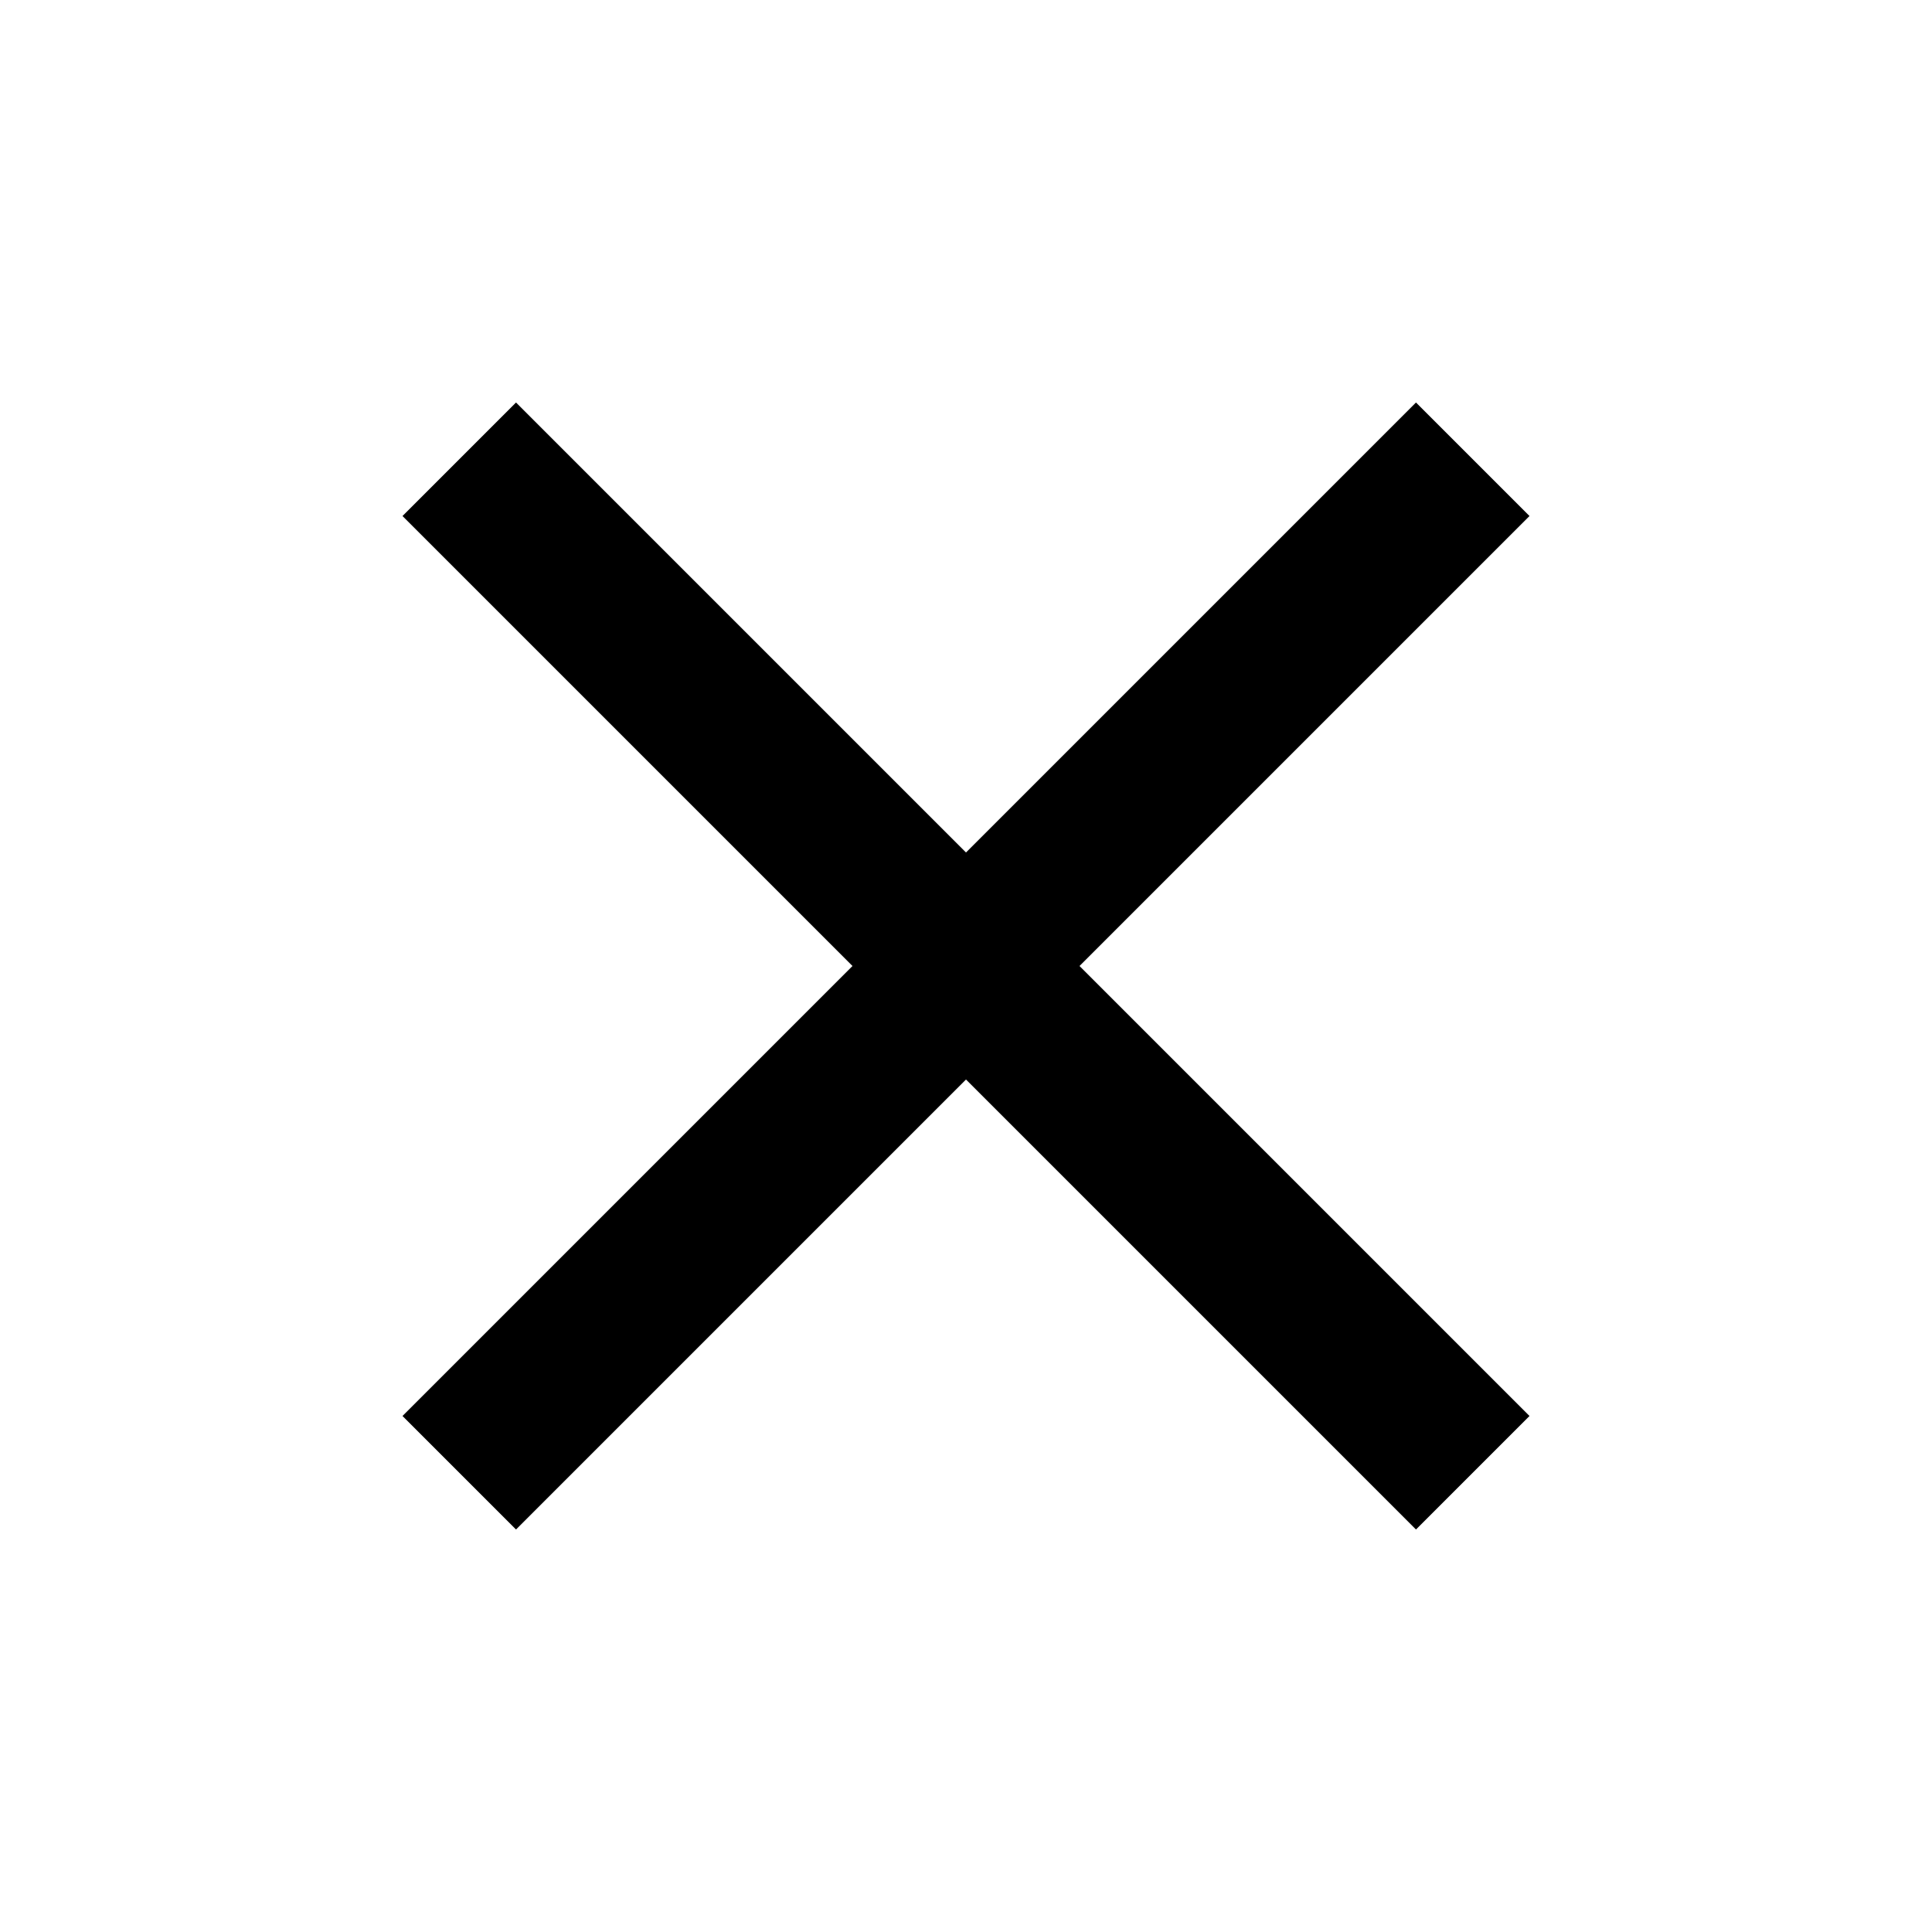
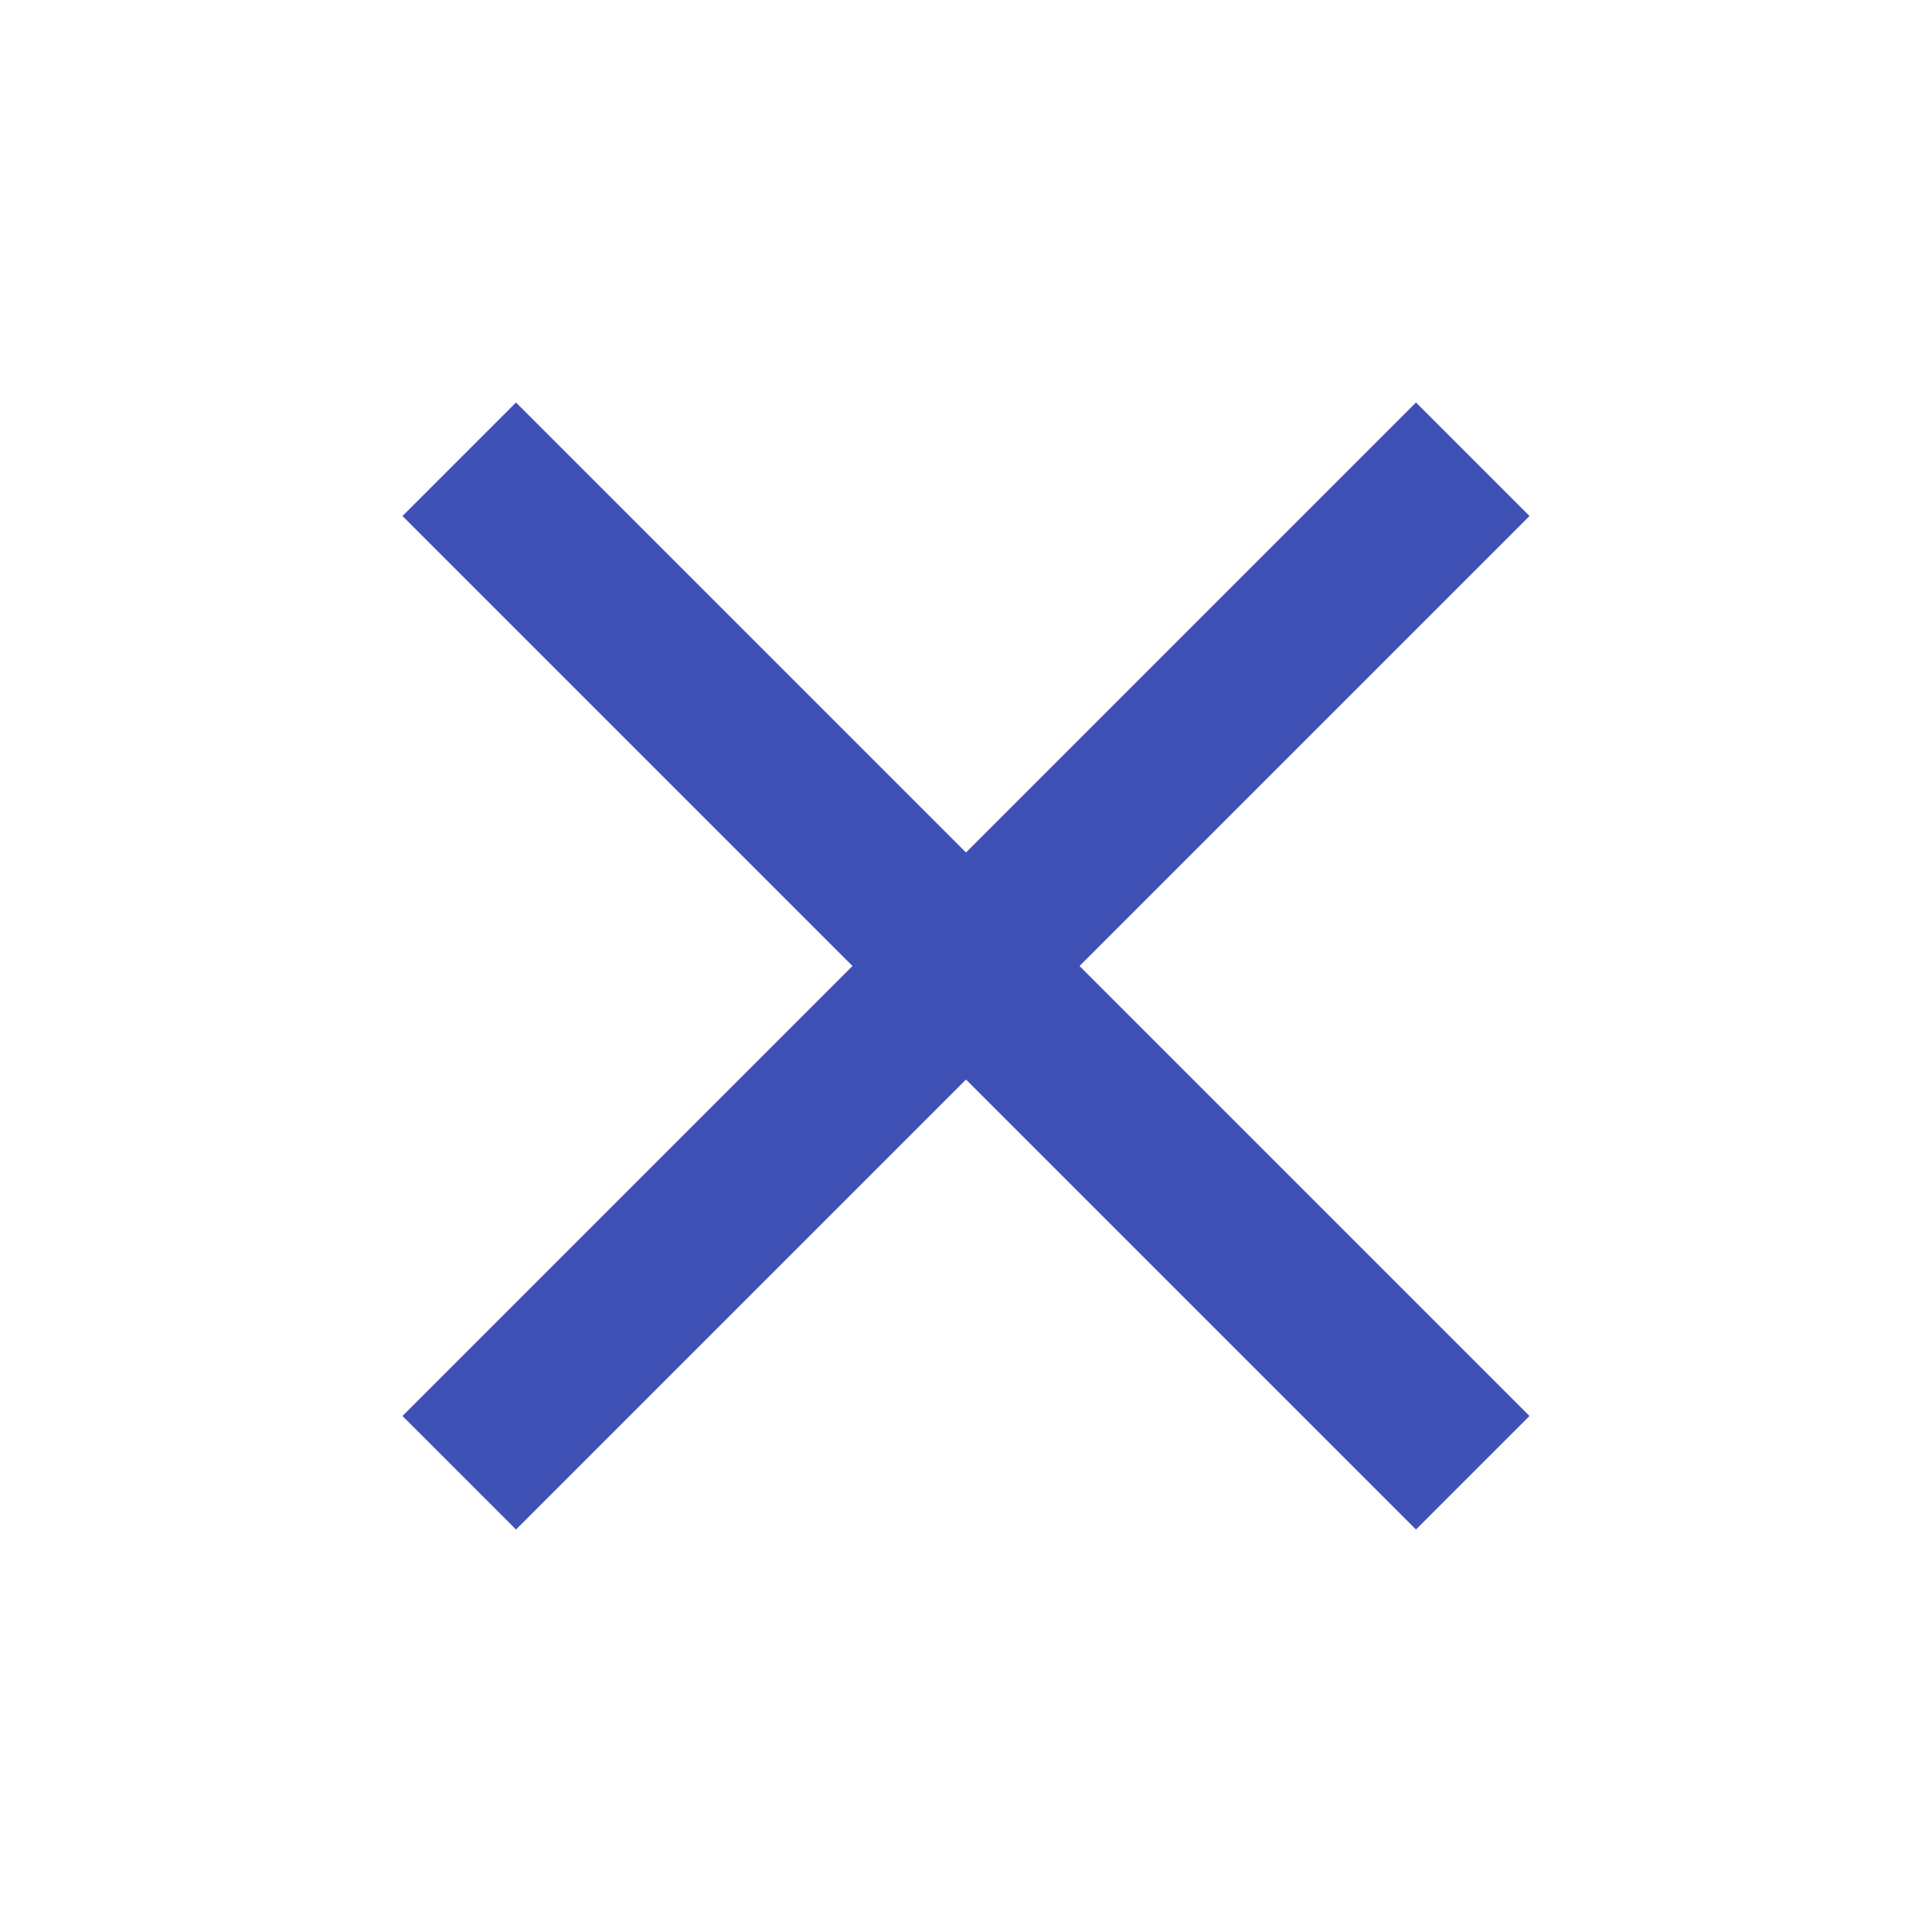
- <svg xmlns="http://www.w3.org/2000/svg" width="24" height="24" viewBox="0 0 24 24">
+ <svg xmlns="http://www.w3.org/2000/svg" fill="#3f51b5" width="24" height="24" viewBox="0 0 24 24">
  <path d="M19 6.41L17.59 5 12 10.59 6.41 5 5 6.41 10.59 12 5 17.59 6.41 19 12 13.41 17.59 19 19 17.59 13.41 12z" />
  <path d="M0 0h24v24H0z" fill="none" />
</svg>
